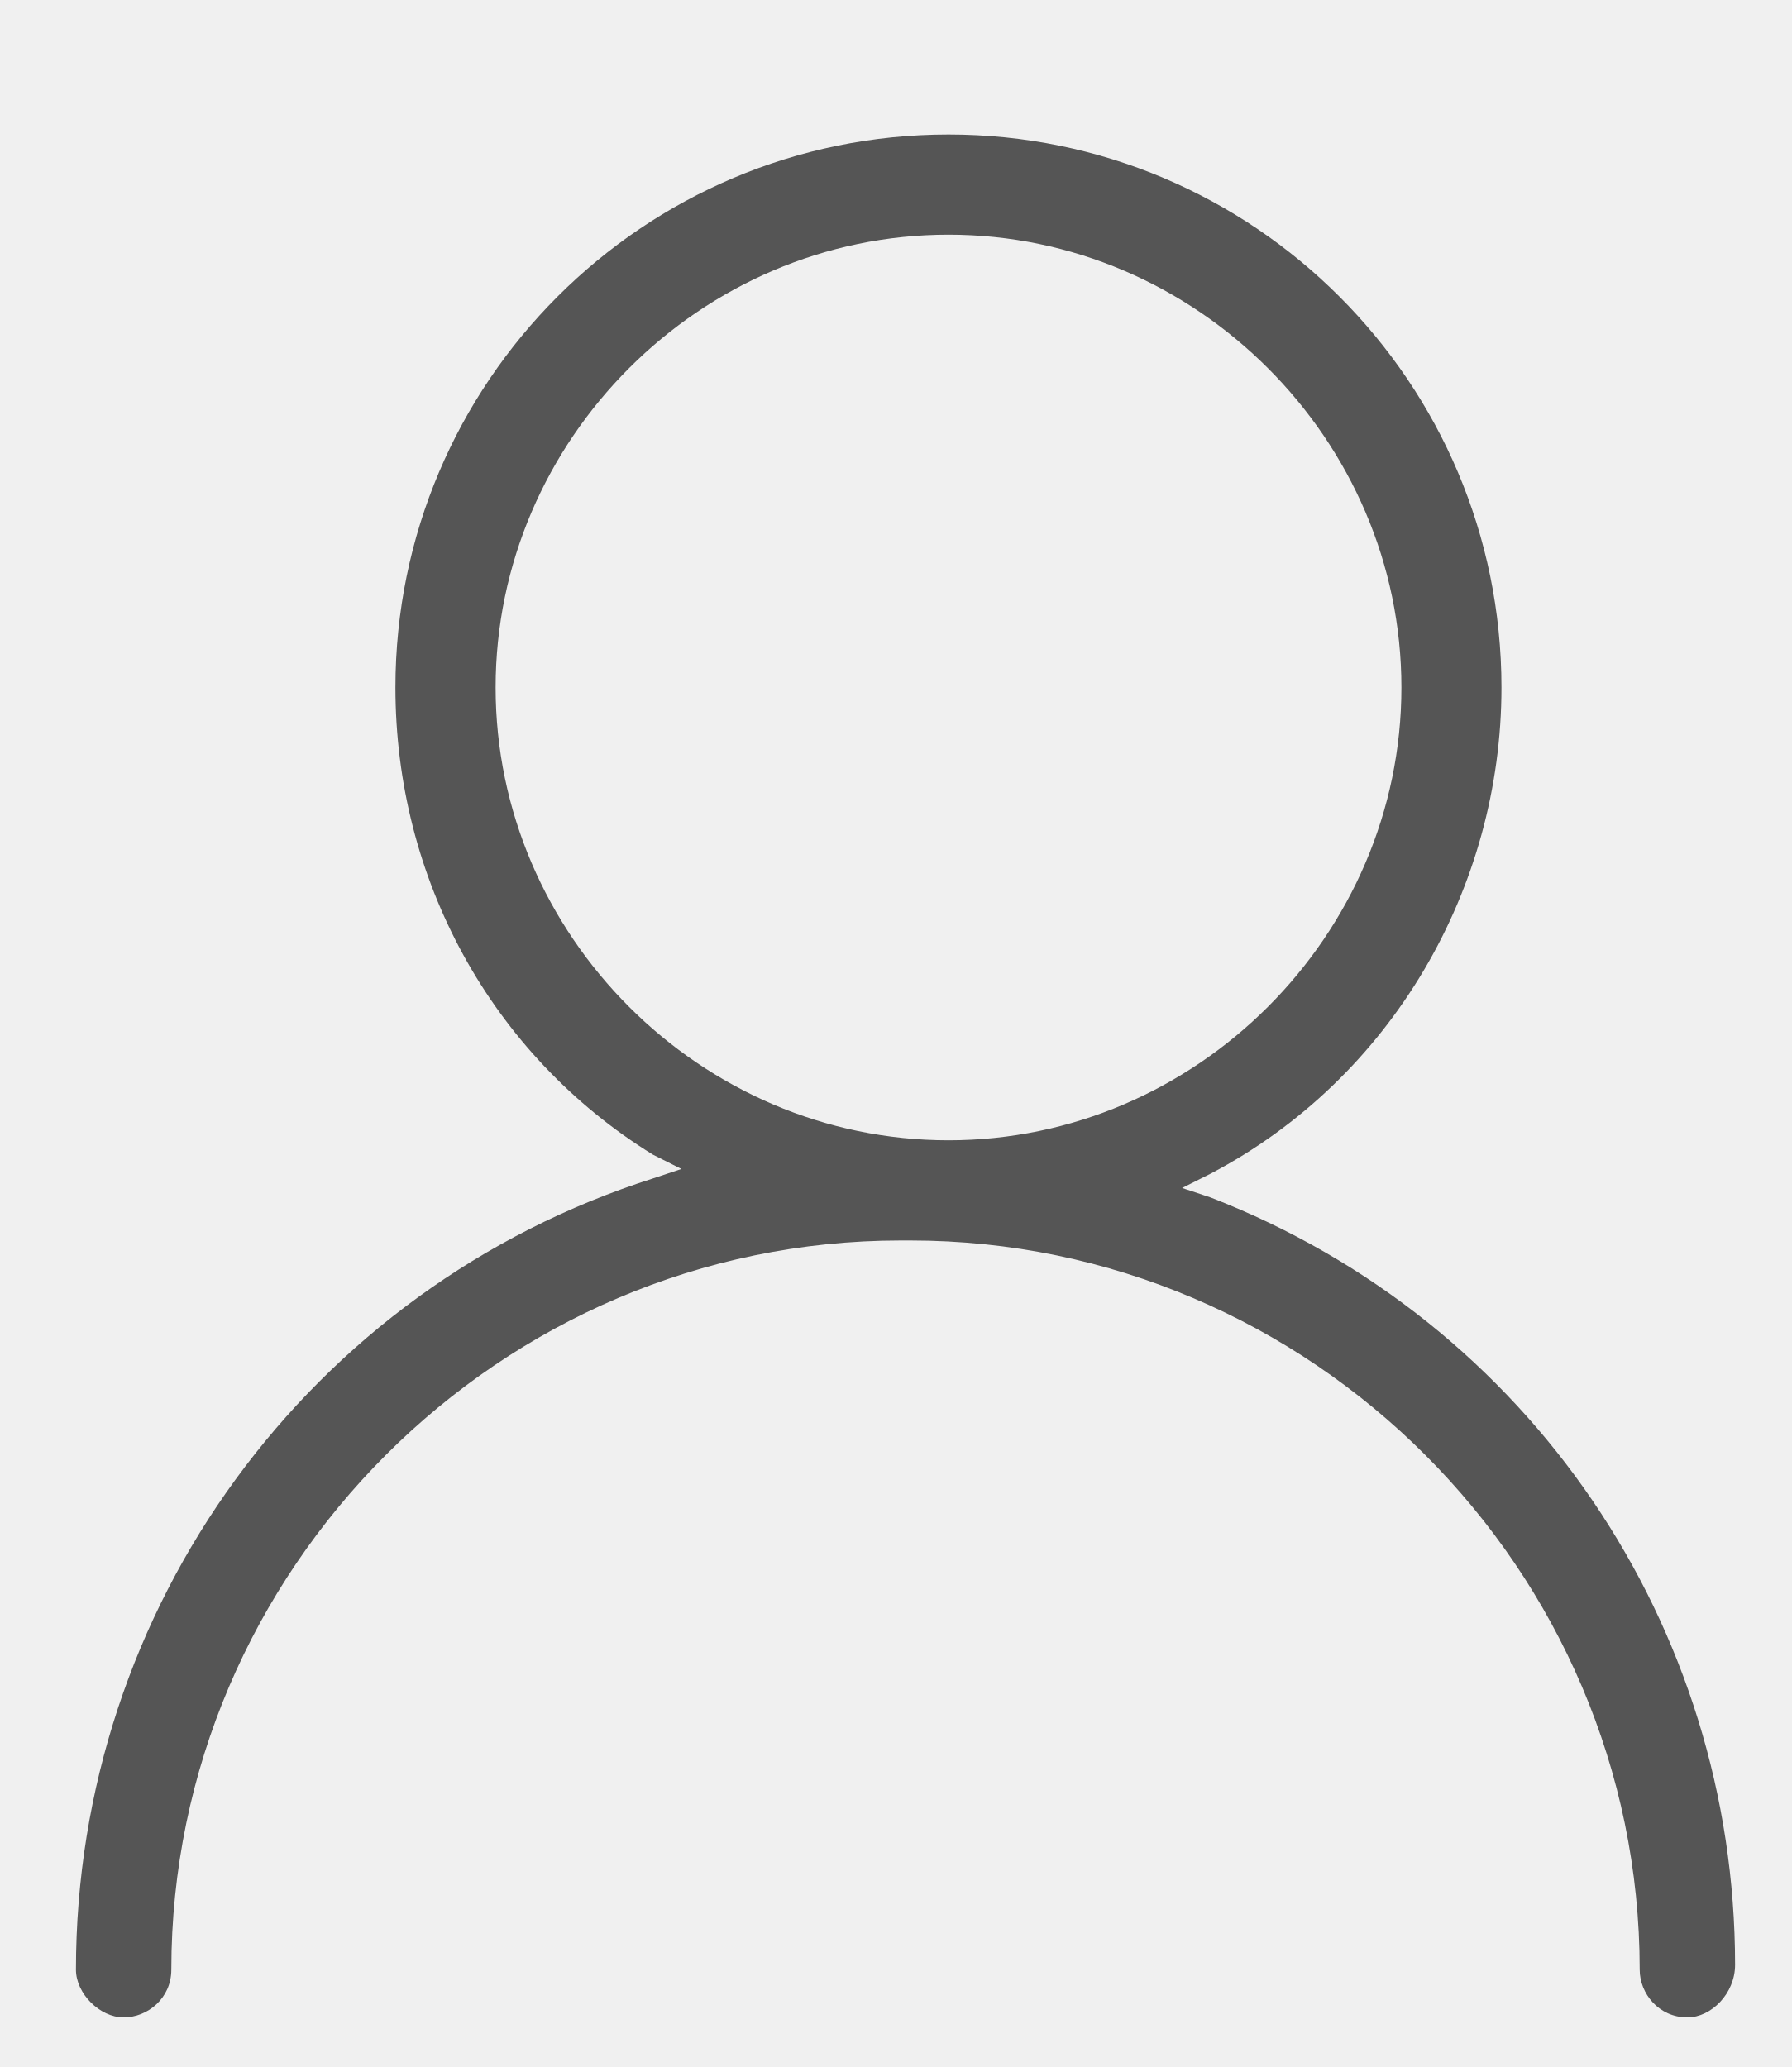
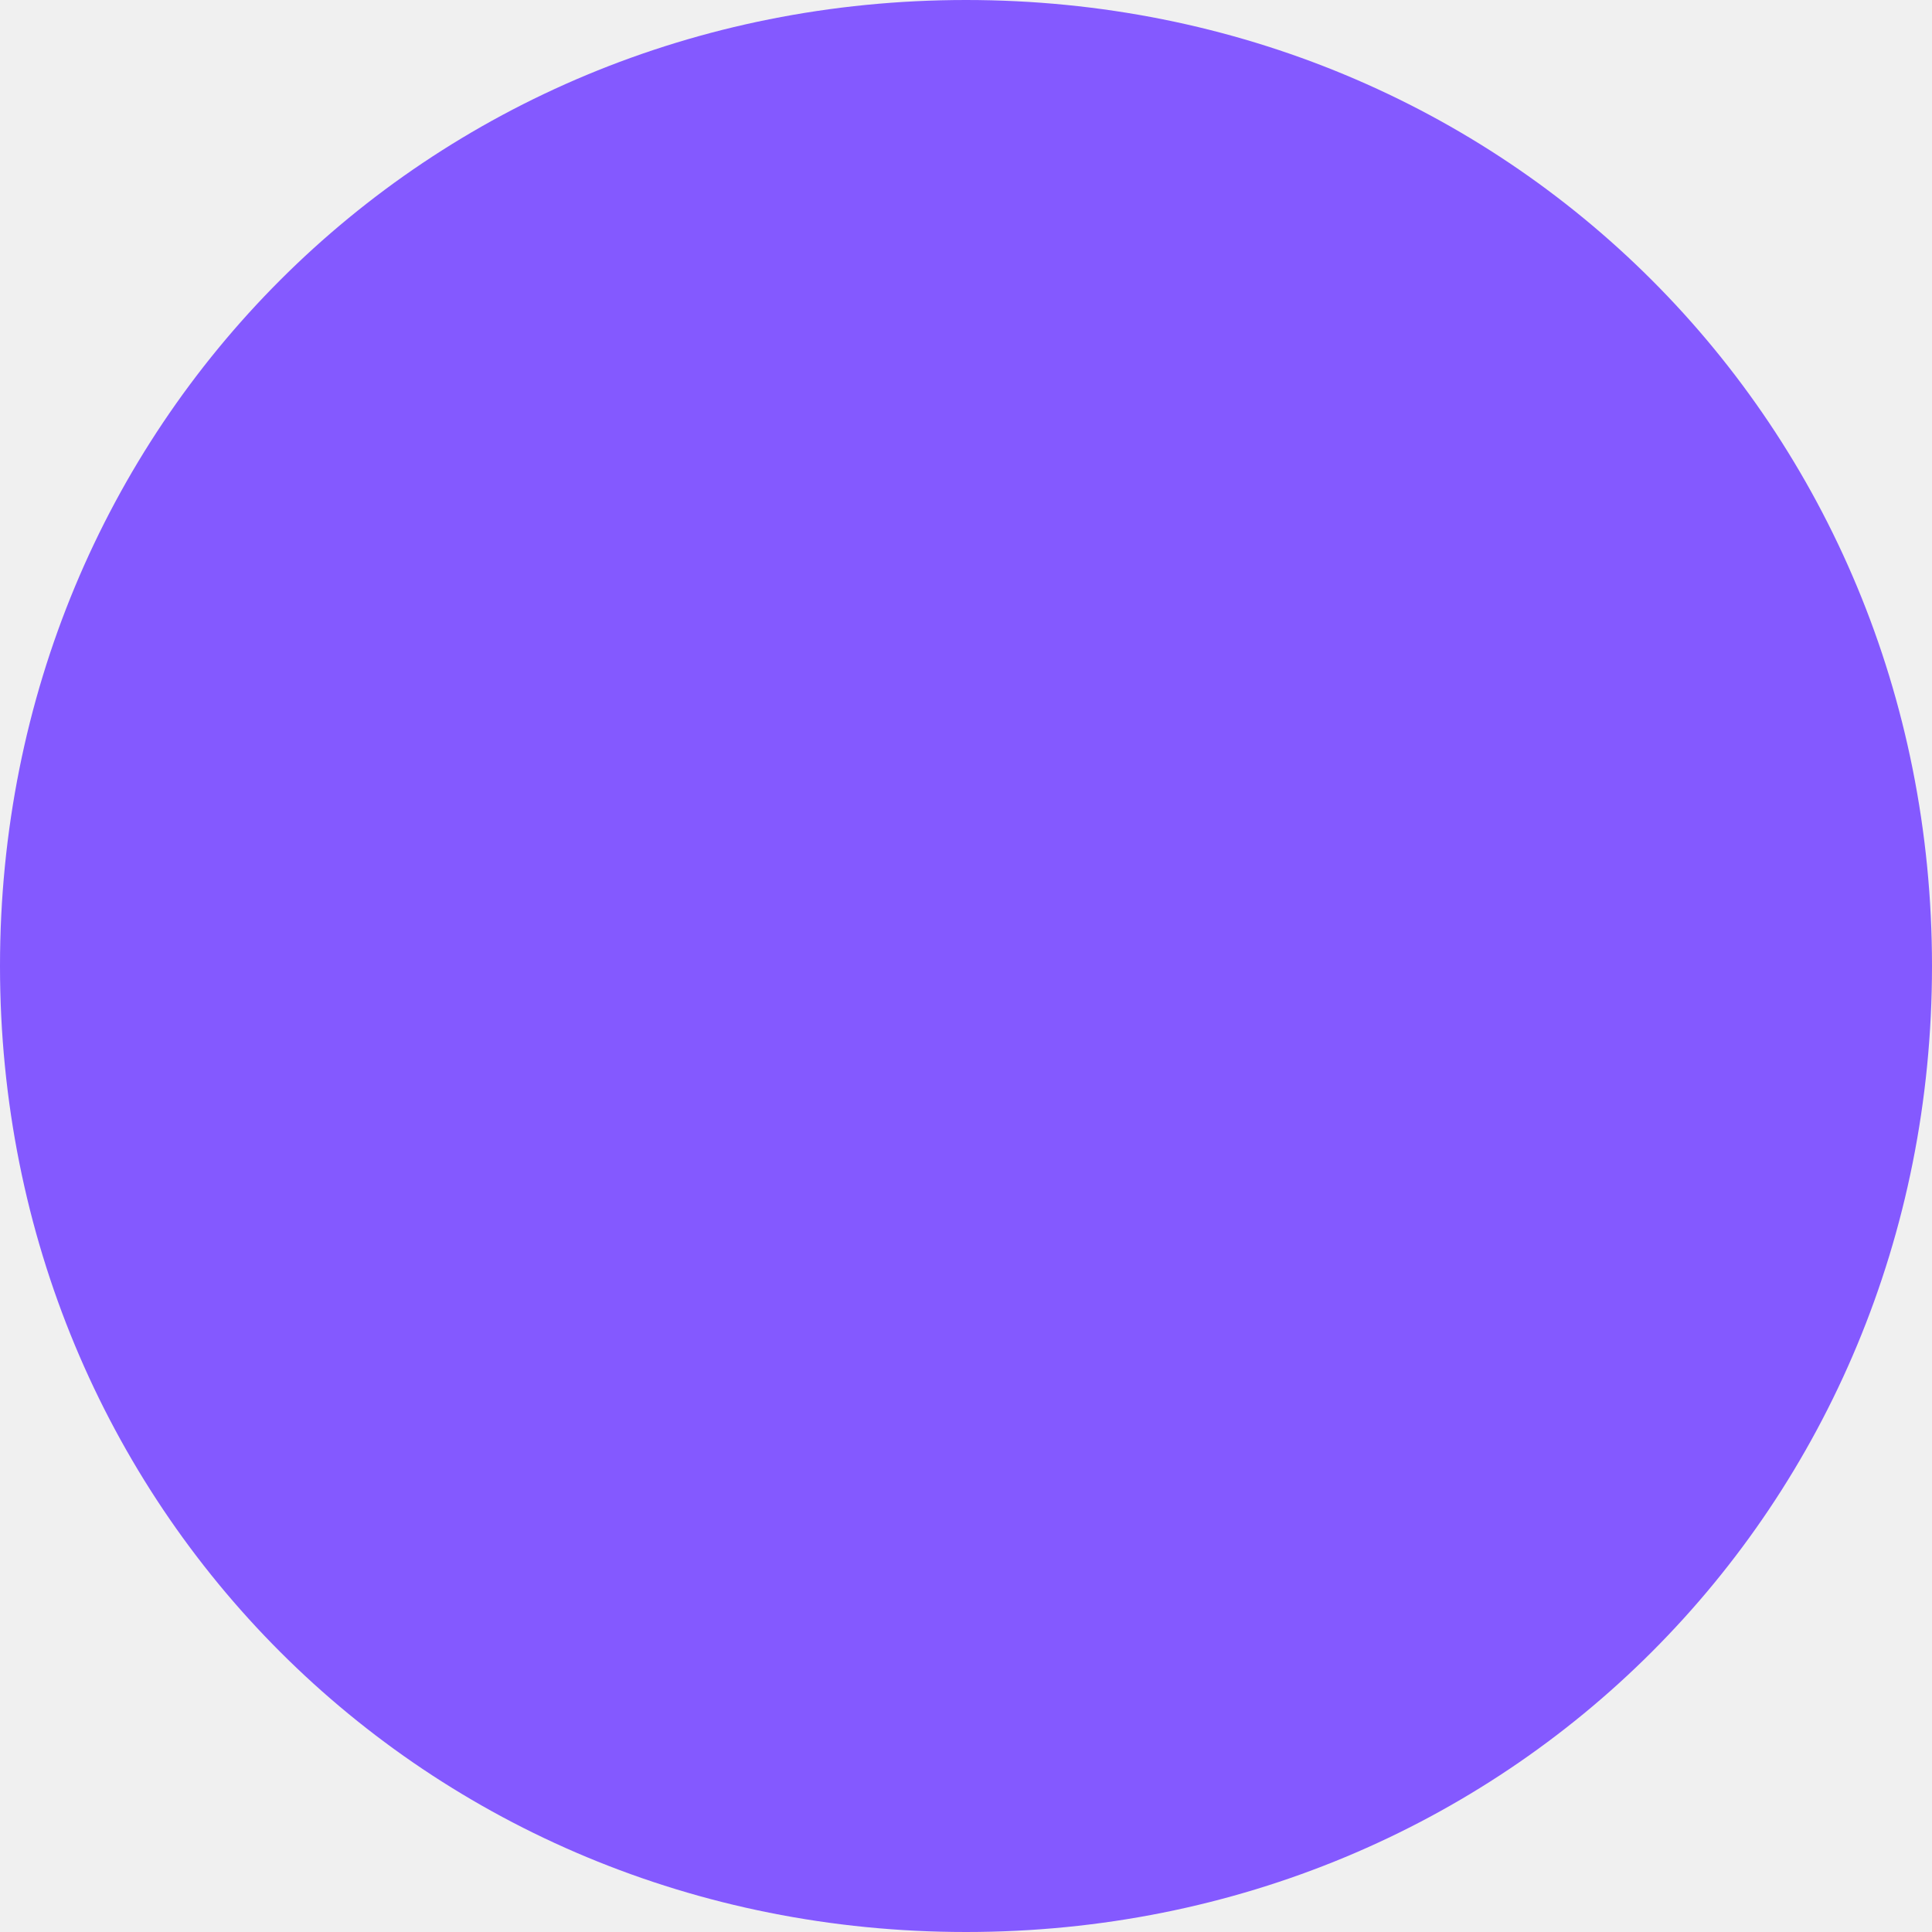
- <svg xmlns="http://www.w3.org/2000/svg" version="1.1" width="13px" height="15px">
+ <svg xmlns="http://www.w3.org/2000/svg" version="1.1" width="32px" height="32px">
  <defs>
    <pattern id="BGPattern" patternUnits="userSpaceOnUse" alignment="0 0" imageRepeat="None" />
-     <mask fill="white" id="Clip796">
-       <path d="M 12.589 14.259  C 12.589 14.467  12.416 14.64  12.243 14.64  C 12.036 14.64  11.897 14.467  11.897 14.294  C 11.897 11.388  9.511 9.002  6.605 9.002  L 6.536 9.002  C 3.63 9.002  1.243 11.388  1.243 14.294  C 1.243 14.502  1.07 14.64  0.897 14.64  C 0.724 14.64  0.551 14.467  0.551 14.294  C 0.551 11.665  2.246 9.347  4.737 8.552  L 4.944 8.483  L 4.737 8.379  C 3.561 7.652  2.869 6.373  2.869 4.989  C 2.869 2.775  4.668 0.976  6.882 0.976  C 9.096 0.976  10.894 2.775  10.894 4.989  C 10.894 6.442  10.099 7.826  8.784 8.517  L 8.577 8.621  L 8.784 8.69  C 11.102 9.59  12.589 11.803  12.589 14.259  Z M 10.168 4.989  C 10.168 3.19  8.68 1.703  6.882 1.703  C 5.083 1.703  3.596 3.19  3.596 4.989  C 3.596 6.788  5.083 8.275  6.882 8.275  C 8.68 8.275  10.168 6.788  10.168 4.989  Z " fill-rule="evenodd" />
+     <mask fill="white" id="Clip1235">
+       <path d="M 0 16  C 0 7.04  7.04 0  16 0  C 24.96 0  32 7.04  32 16  C 32 24.96  24.96 32  16 32  C 7.04 32  0 24.96  0 16  Z " fill-rule="evenodd" />
    </mask>
  </defs>
-   <g transform="matrix(1 0 0 1 -17 -15 )">
-     <path d="M 12.589 14.259  C 12.589 14.467  12.416 14.64  12.243 14.64  C 12.036 14.64  11.897 14.467  11.897 14.294  C 11.897 11.388  9.511 9.002  6.605 9.002  L 6.536 9.002  C 3.63 9.002  1.243 11.388  1.243 14.294  C 1.243 14.502  1.07 14.64  0.897 14.64  C 0.724 14.64  0.551 14.467  0.551 14.294  C 0.551 11.665  2.246 9.347  4.737 8.552  L 4.944 8.483  L 4.737 8.379  C 3.561 7.652  2.869 6.373  2.869 4.989  C 2.869 2.775  4.668 0.976  6.882 0.976  C 9.096 0.976  10.894 2.775  10.894 4.989  C 10.894 6.442  10.099 7.826  8.784 8.517  L 8.577 8.621  L 8.784 8.69  C 11.102 9.59  12.589 11.803  12.589 14.259  Z M 10.168 4.989  C 10.168 3.19  8.68 1.703  6.882 1.703  C 5.083 1.703  3.596 3.19  3.596 4.989  C 3.596 6.788  5.083 8.275  6.882 8.275  C 8.68 8.275  10.168 6.788  10.168 4.989  Z " fill-rule="nonzero" fill="rgba(85, 85, 85, 1)" stroke="none" transform="matrix(1 0 0 1 17 15 )" class="fill" />
-     <path d="M 12.589 14.259  C 12.589 14.467  12.416 14.64  12.243 14.64  C 12.036 14.64  11.897 14.467  11.897 14.294  C 11.897 11.388  9.511 9.002  6.605 9.002  L 6.536 9.002  C 3.63 9.002  1.243 11.388  1.243 14.294  C 1.243 14.502  1.07 14.64  0.897 14.64  C 0.724 14.64  0.551 14.467  0.551 14.294  C 0.551 11.665  2.246 9.347  4.737 8.552  L 4.944 8.483  L 4.737 8.379  C 3.561 7.652  2.869 6.373  2.869 4.989  C 2.869 2.775  4.668 0.976  6.882 0.976  C 9.096 0.976  10.894 2.775  10.894 4.989  C 10.894 6.442  10.099 7.826  8.784 8.517  L 8.577 8.621  L 8.784 8.69  C 11.102 9.59  12.589 11.803  12.589 14.259  Z " stroke-width="0" stroke-dasharray="0" stroke="rgba(255, 255, 255, 0)" fill="none" transform="matrix(1 0 0 1 17 15 )" class="stroke" mask="url(#Clip796)" />
-     <path d="M 10.168 4.989  C 10.168 3.19  8.68 1.703  6.882 1.703  C 5.083 1.703  3.596 3.19  3.596 4.989  C 3.596 6.788  5.083 8.275  6.882 8.275  C 8.68 8.275  10.168 6.788  10.168 4.989  Z " stroke-width="0" stroke-dasharray="0" stroke="rgba(255, 255, 255, 0)" fill="none" transform="matrix(1 0 0 1 17 15 )" class="stroke" mask="url(#Clip796)" />
+   <g transform="matrix(1 0 0 1 -20 -60 )">
+     <path d="M 0 16  C 0 7.04  7.04 0  16 0  C 24.96 0  32 7.04  32 16  C 32 24.96  24.96 32  16 32  C 7.04 32  0 24.96  0 16  Z " fill-rule="nonzero" fill="rgba(132, 89, 255, 1)" stroke="none" transform="matrix(1 0 0 1 20 60 )" class="fill" />
+     <path d="M 0 16  C 0 7.04  7.04 0  16 0  C 24.96 0  32 7.04  32 16  C 32 24.96  24.96 32  16 32  C 7.04 32  0 24.96  0 16  Z " stroke-width="0" stroke-dasharray="0" stroke="rgba(240, 246, 255, 1)" fill="none" transform="matrix(1 0 0 1 20 60 )" class="stroke" mask="url(#Clip1235)" />
  </g>
</svg>
